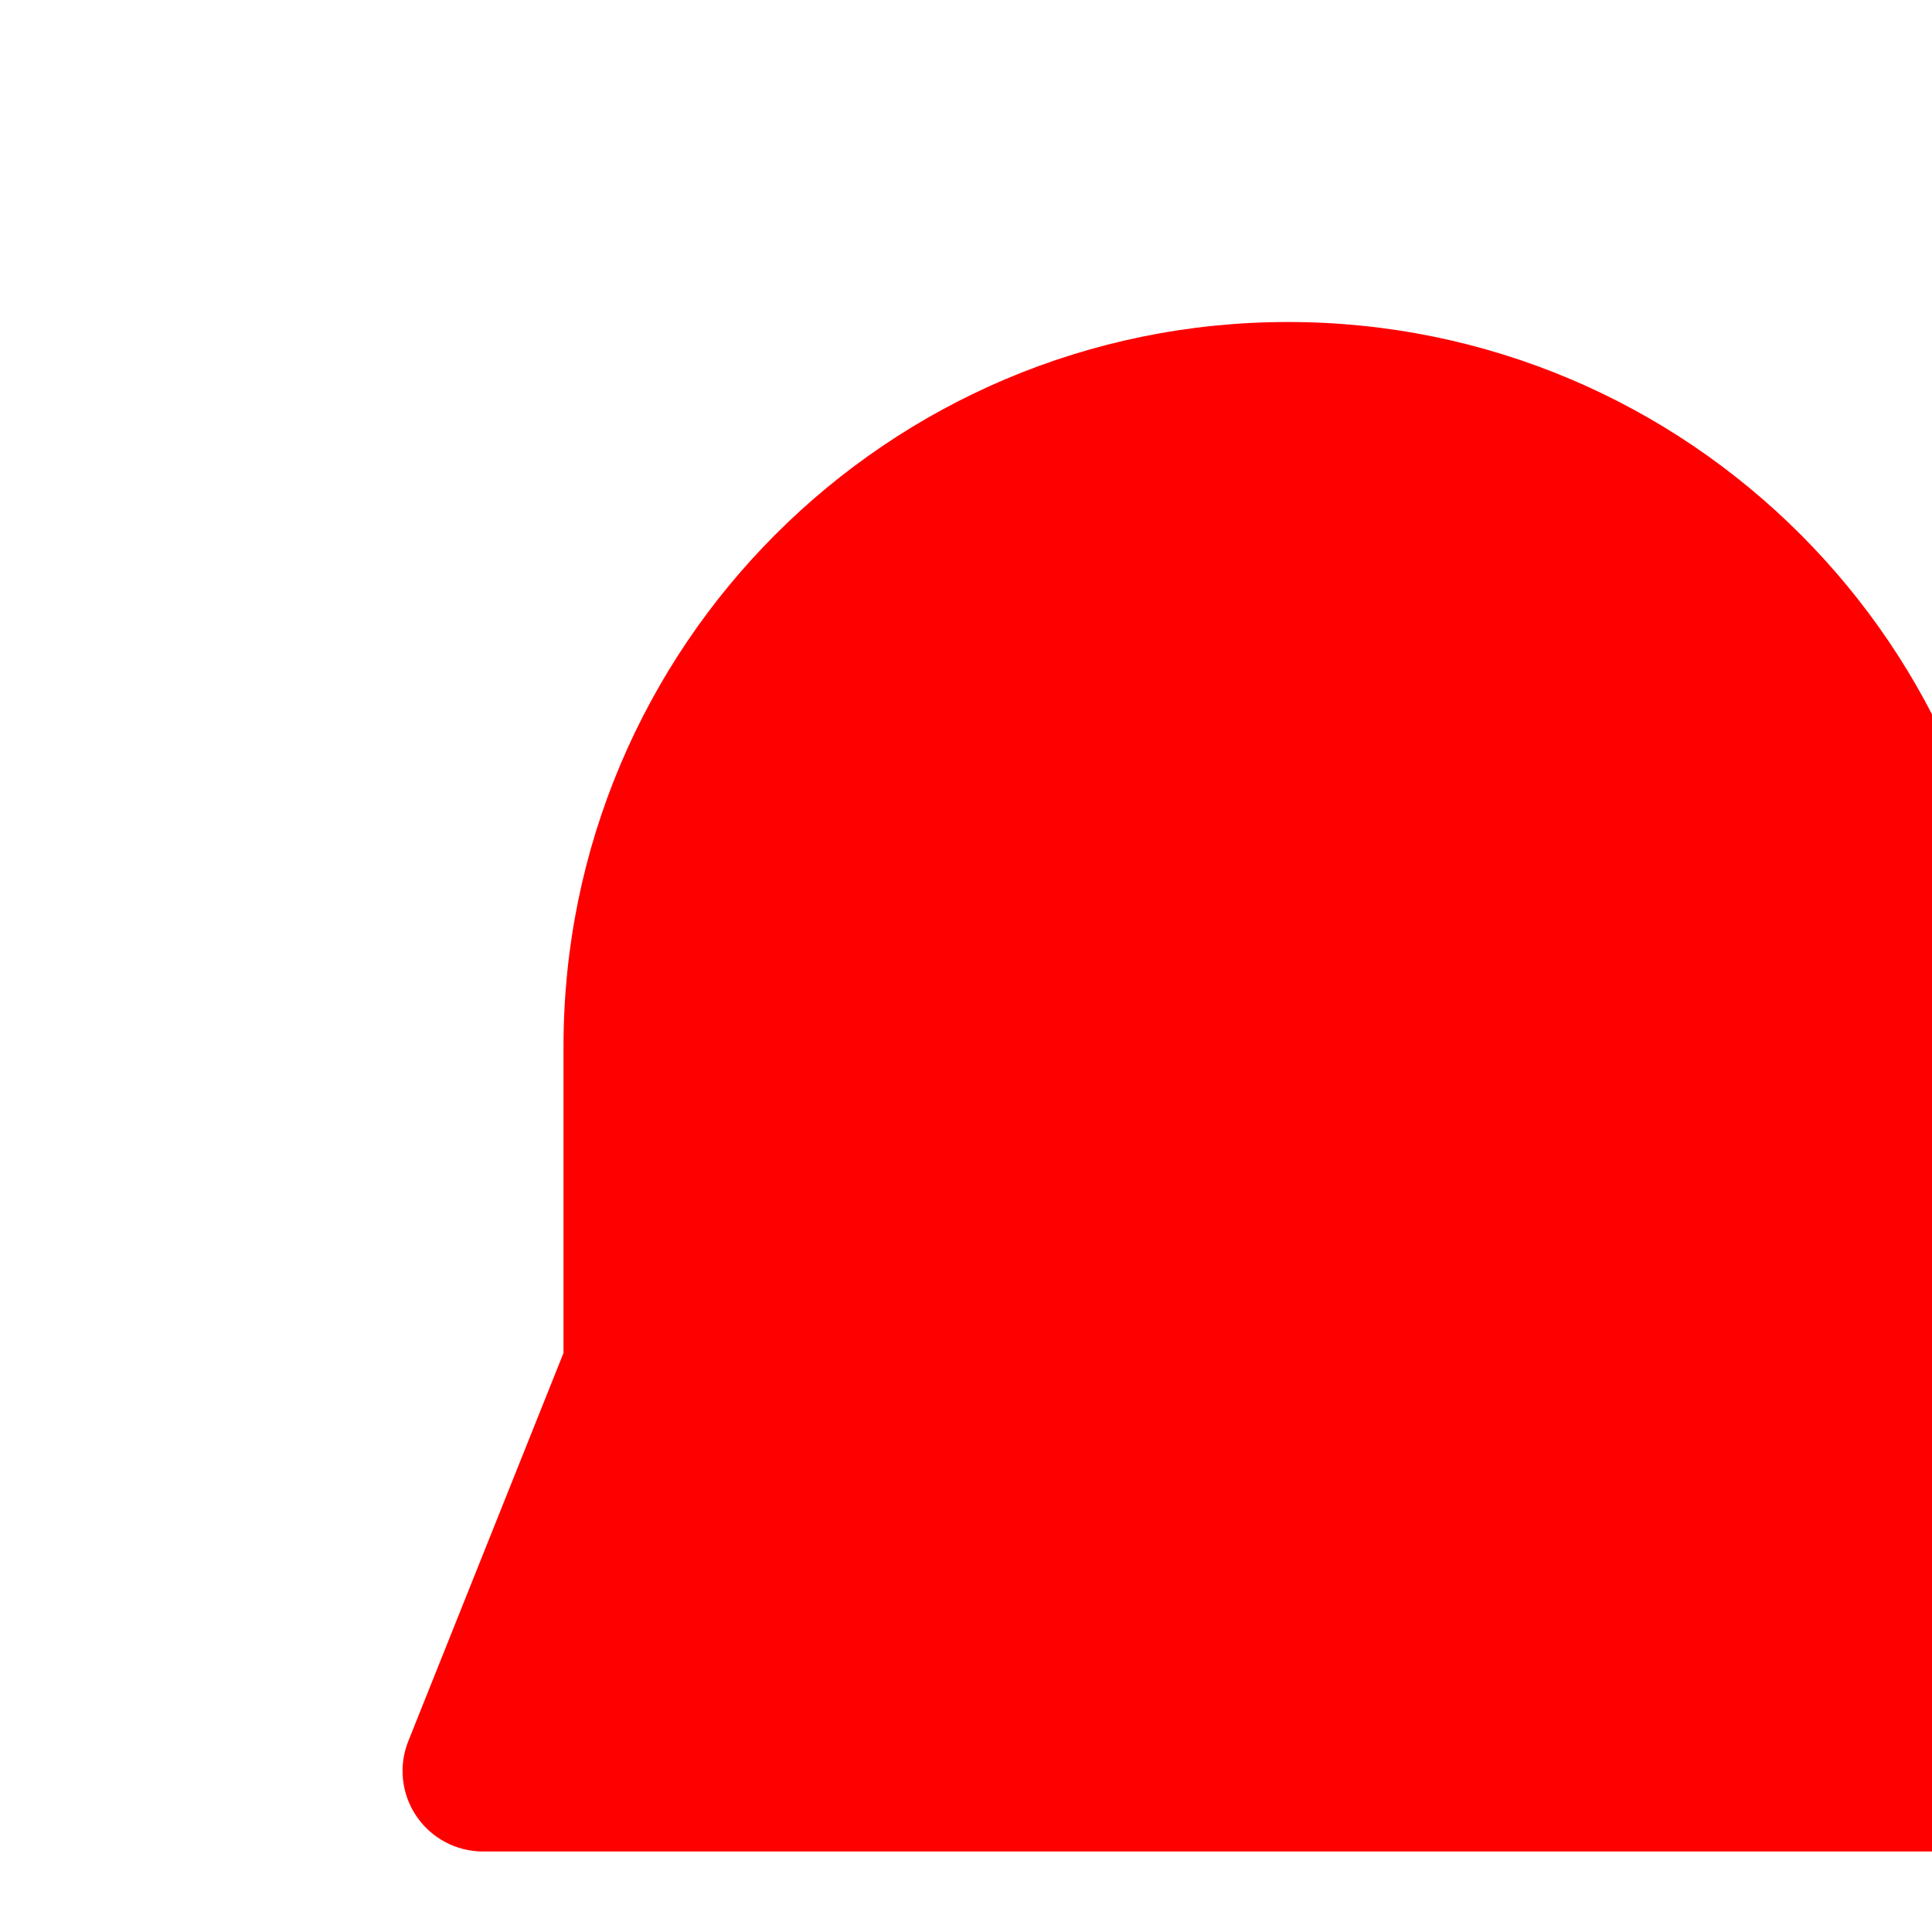
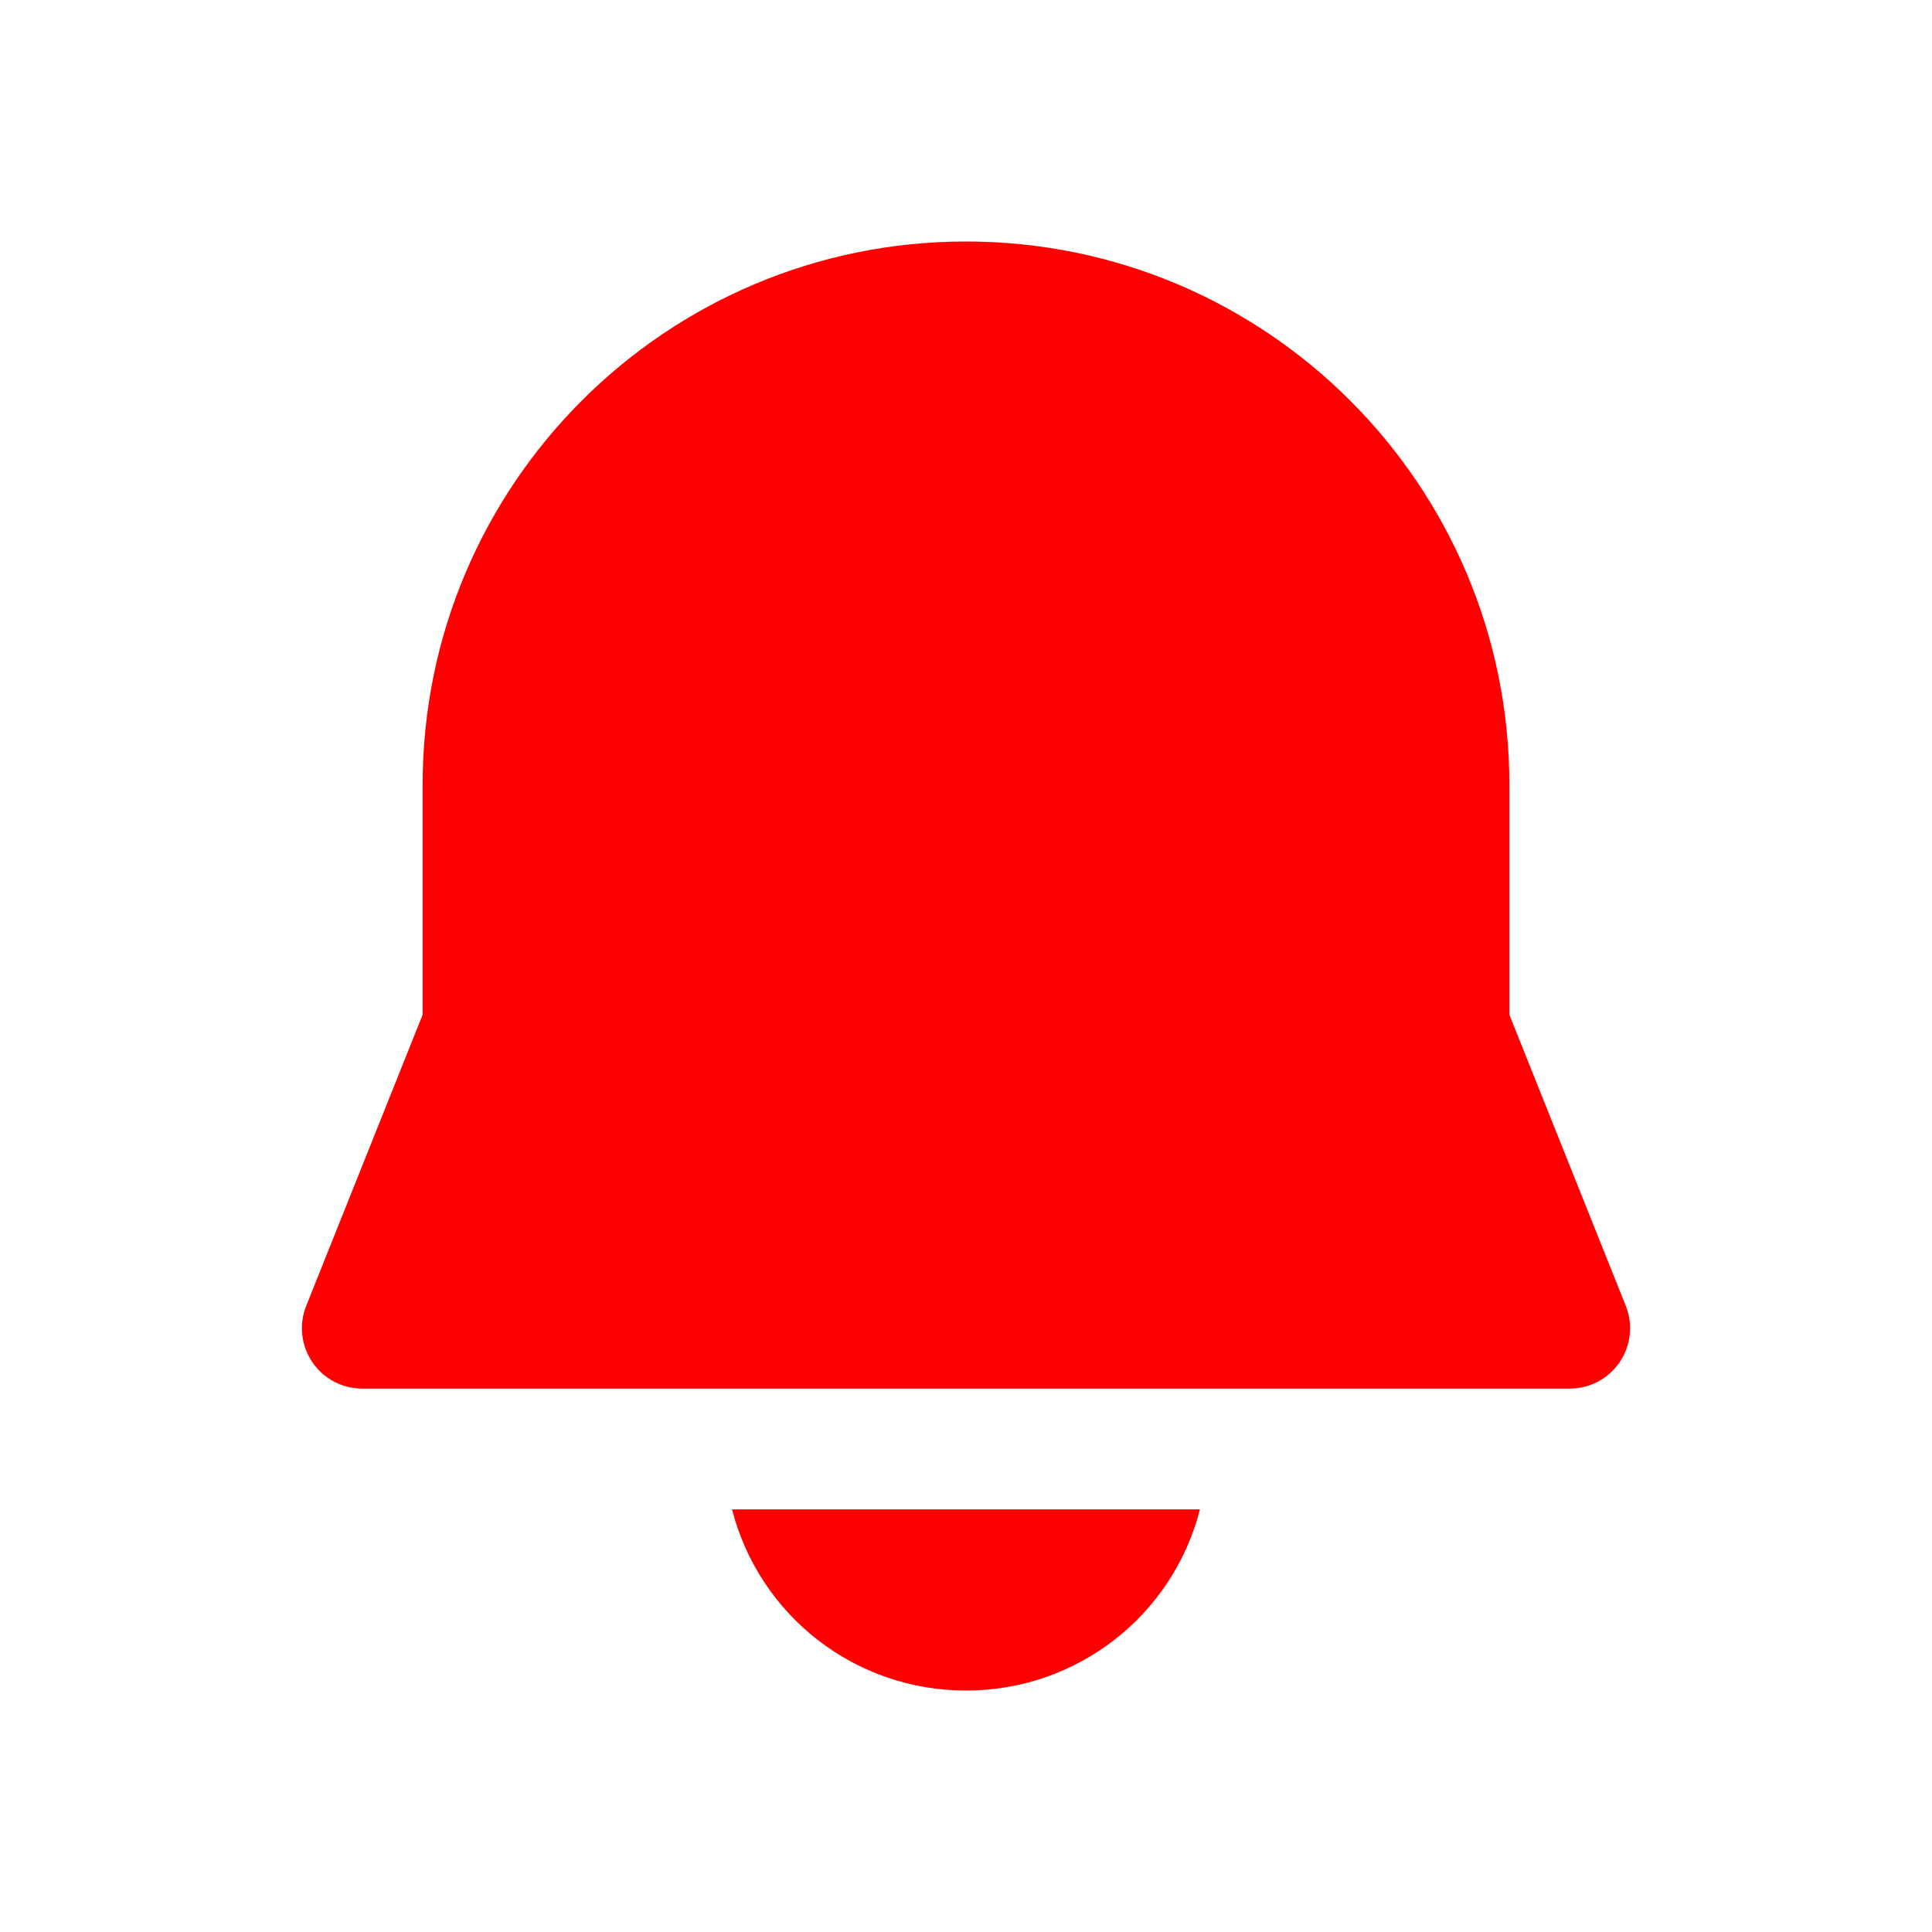
- <svg xmlns="http://www.w3.org/2000/svg" viewBox=" 0, 0, 24, 24 ">
+ <svg xmlns="http://www.w3.org/2000/svg" viewBox=" 0, 0, 32, 32 ">
  <path fill="red" d="M7 13a9 9 0 0 1 18 0v3.807l1.928 4.822A1 1 0 0 1 26 23H6a1 1 0 0 1-.928-1.371L7 16.807V13Zm5.125 12A3.99 3.99 0 0 0 16 28a3.99 3.99 0 0 0 3.875-3h-7.75Z" />
</svg>
